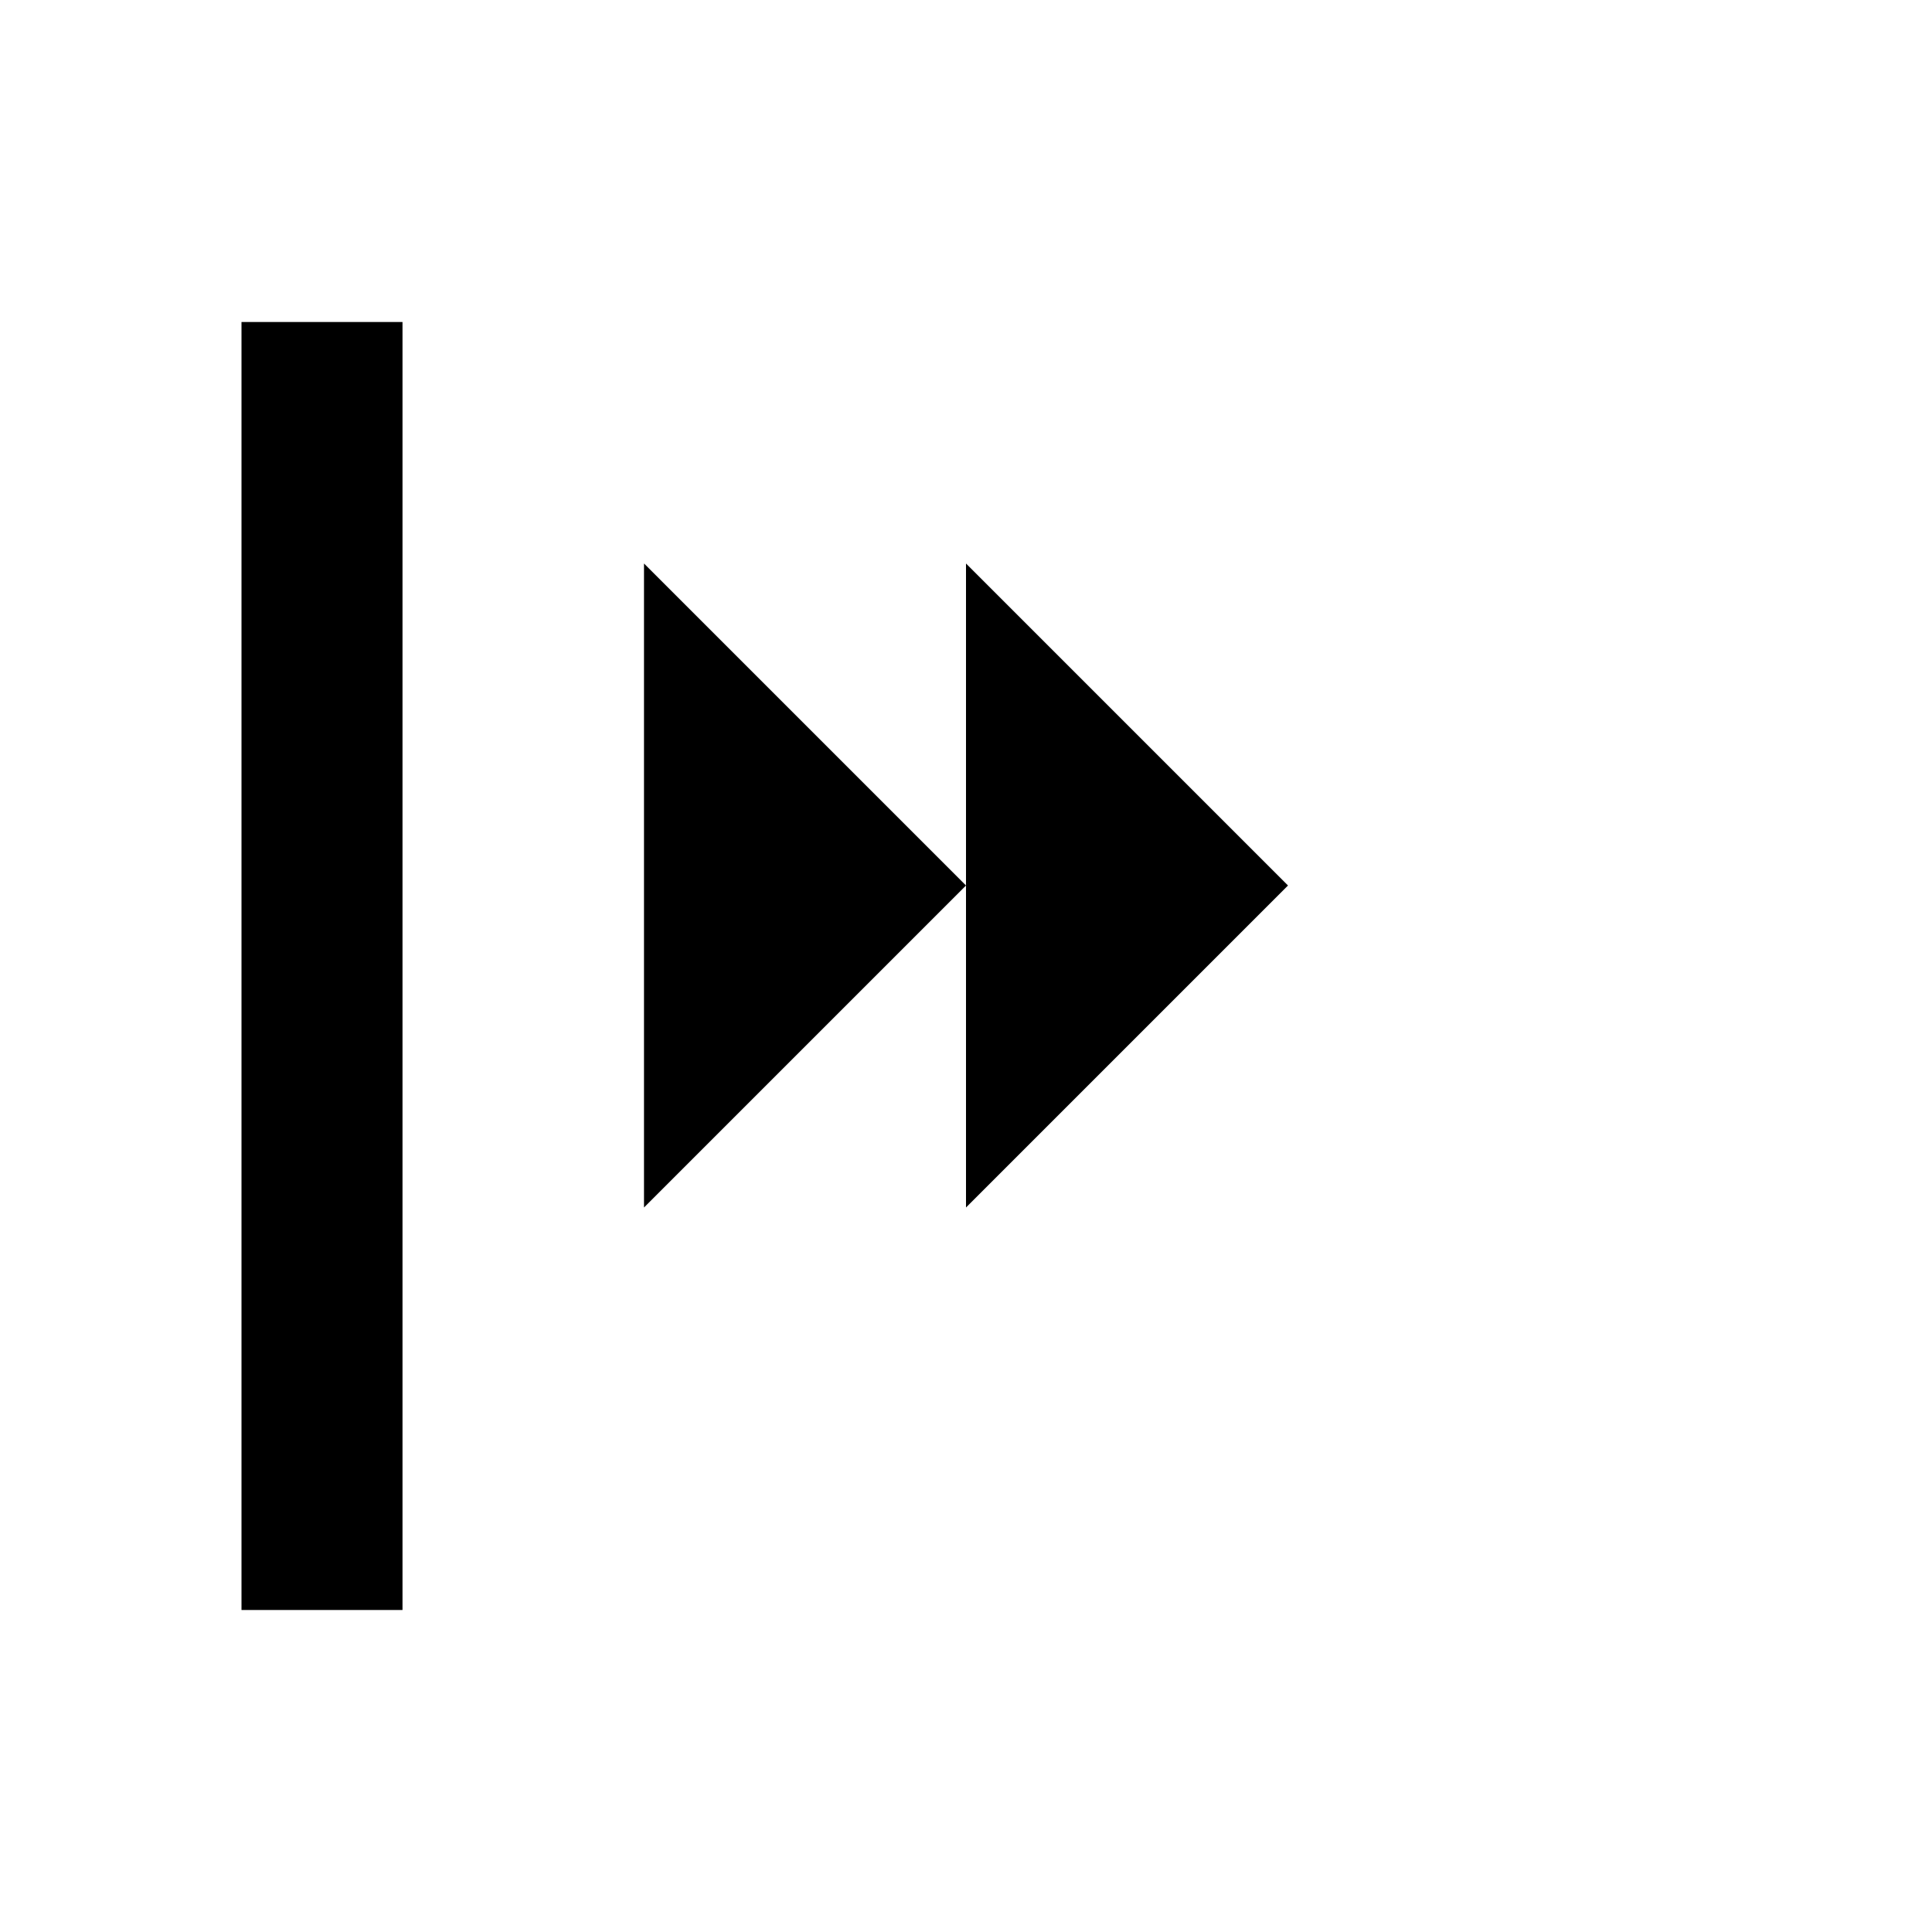
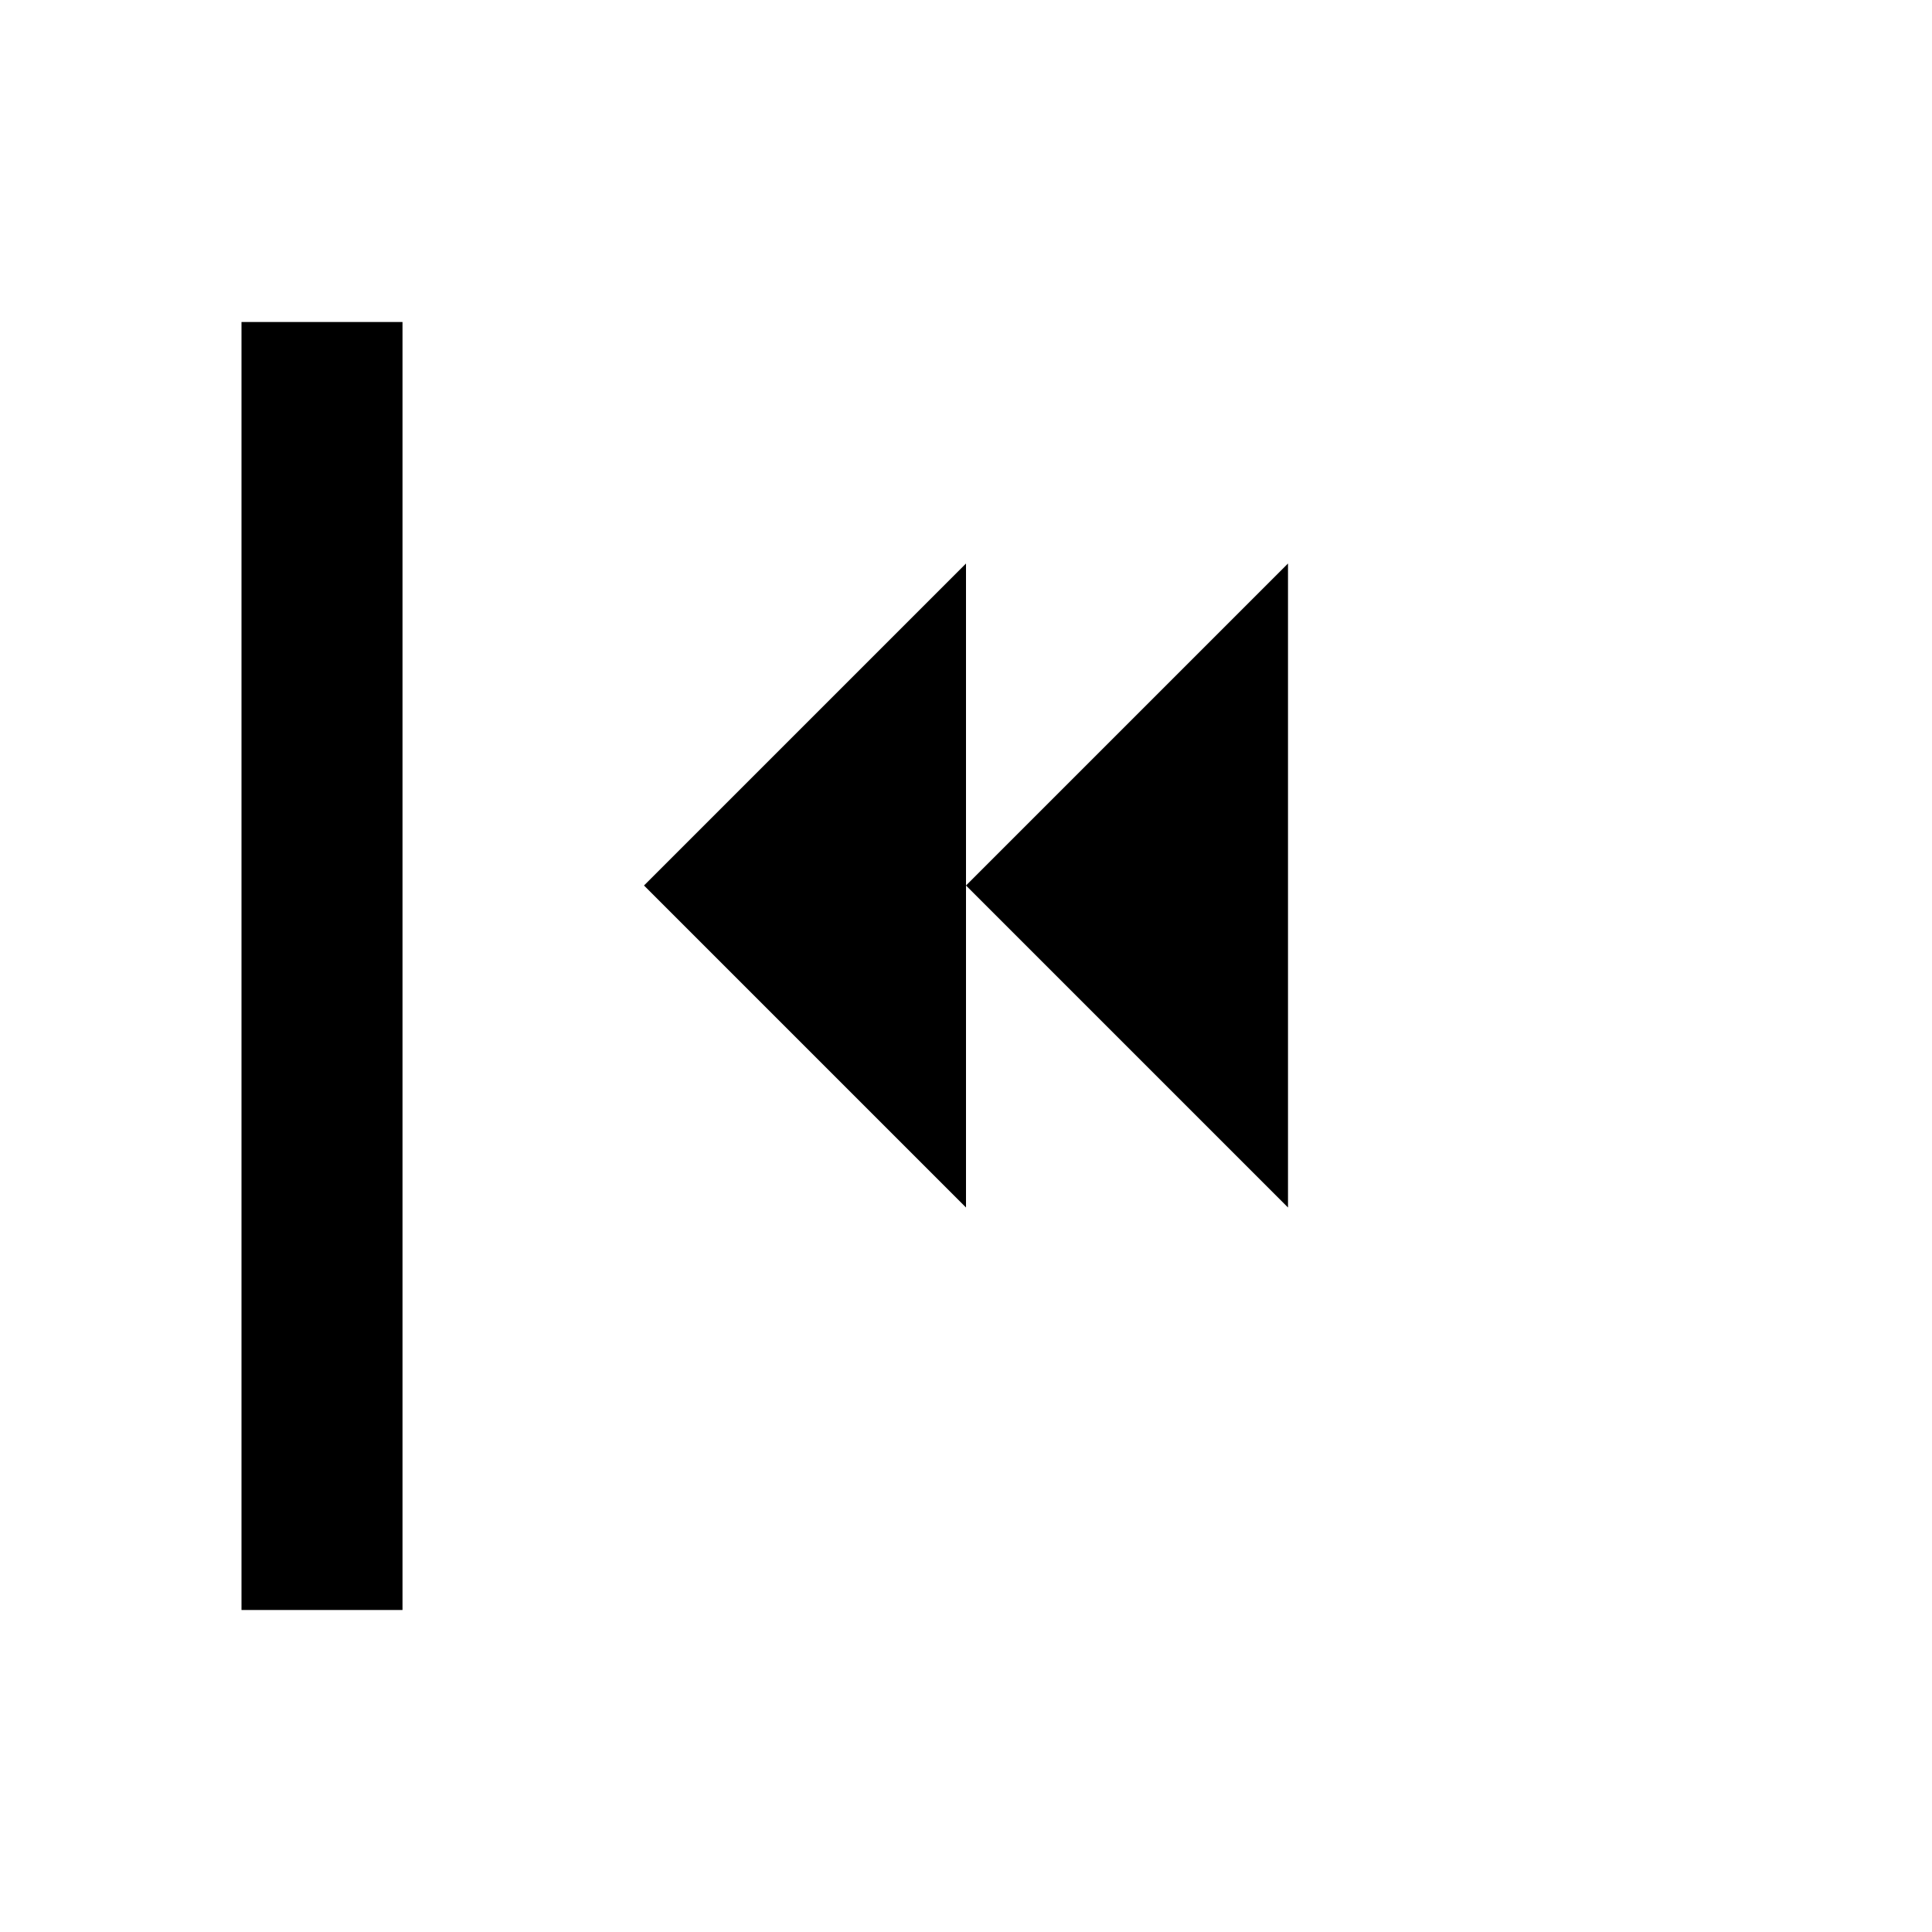
<svg xmlns="http://www.w3.org/2000/svg" width="24" height="24" viewBox="0 0 24 24" fill="none">
  <rect x="3" y="4" width="2" height="16" fill="currentColor" />
-   <path d="M8 7L12 11L8 15V7Z" fill="currentColor" />
-   <path d="M12 7L16 11L12 15V7Z" fill="currentColor" />
+   <path d="M16 7L12 11L16 15V7Z" fill="currentColor" />
+   <path d="M12 7L8 11L12 15V7Z" fill="currentColor" />
</svg>
